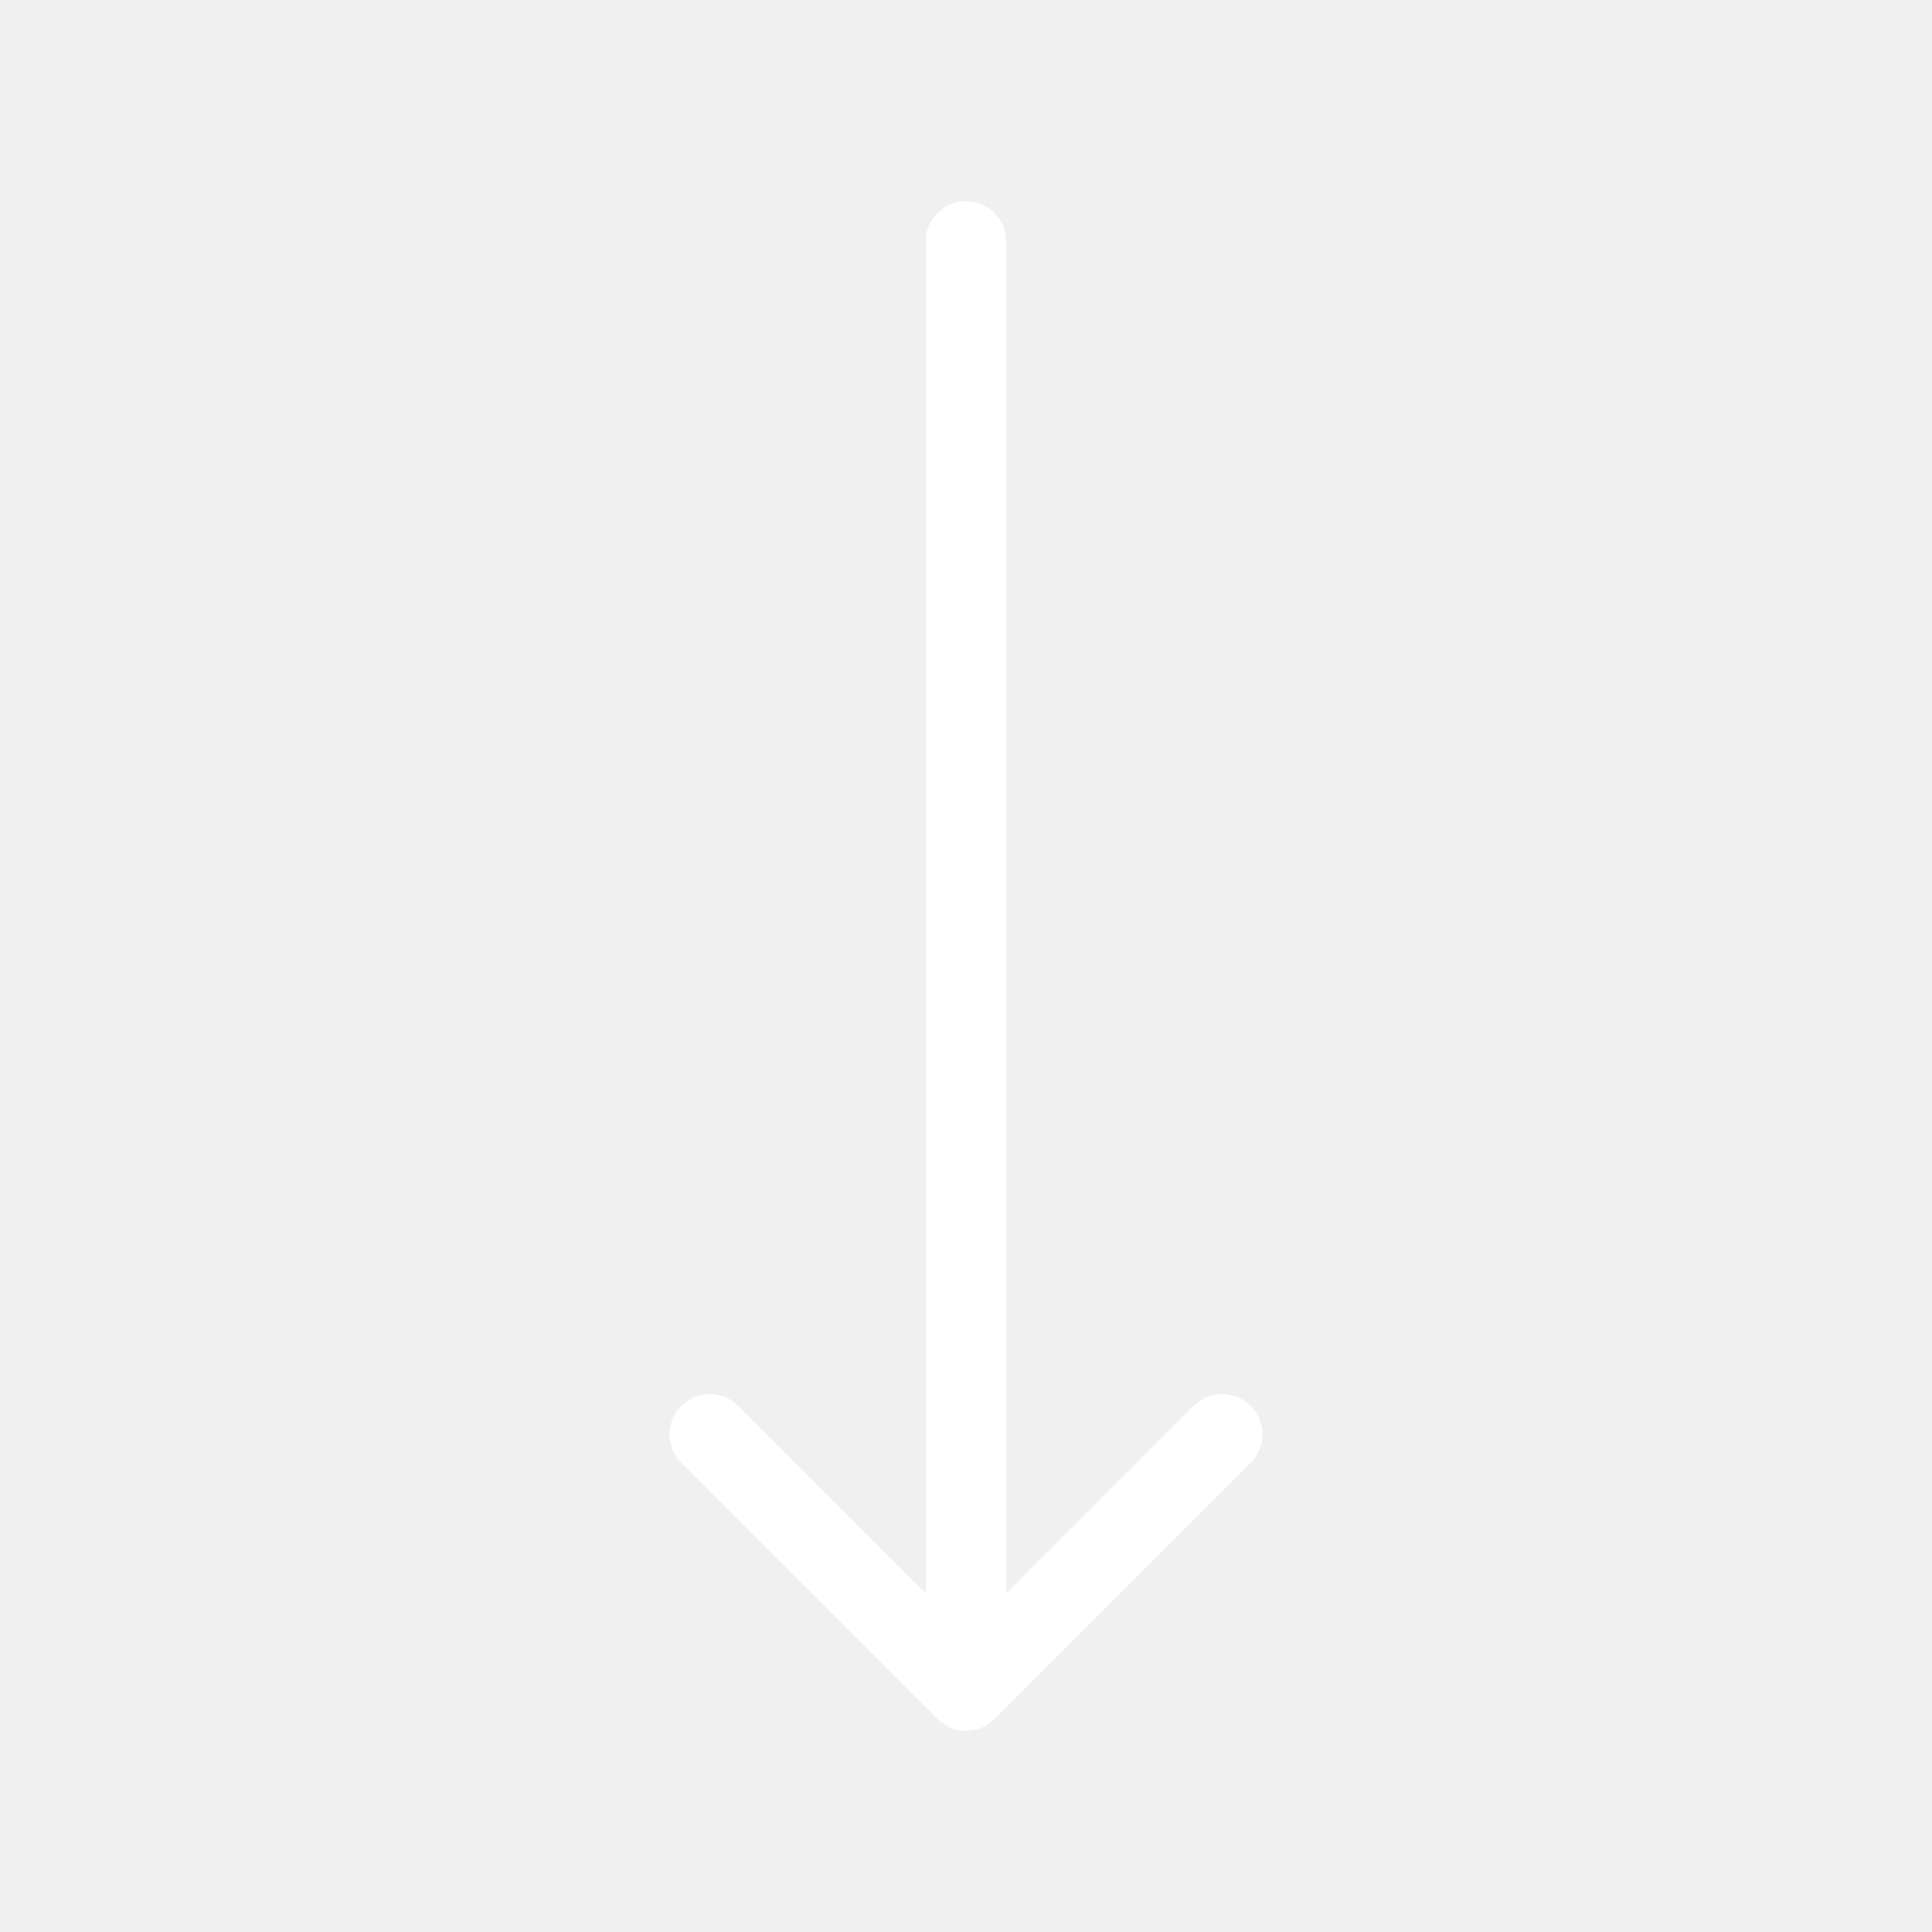
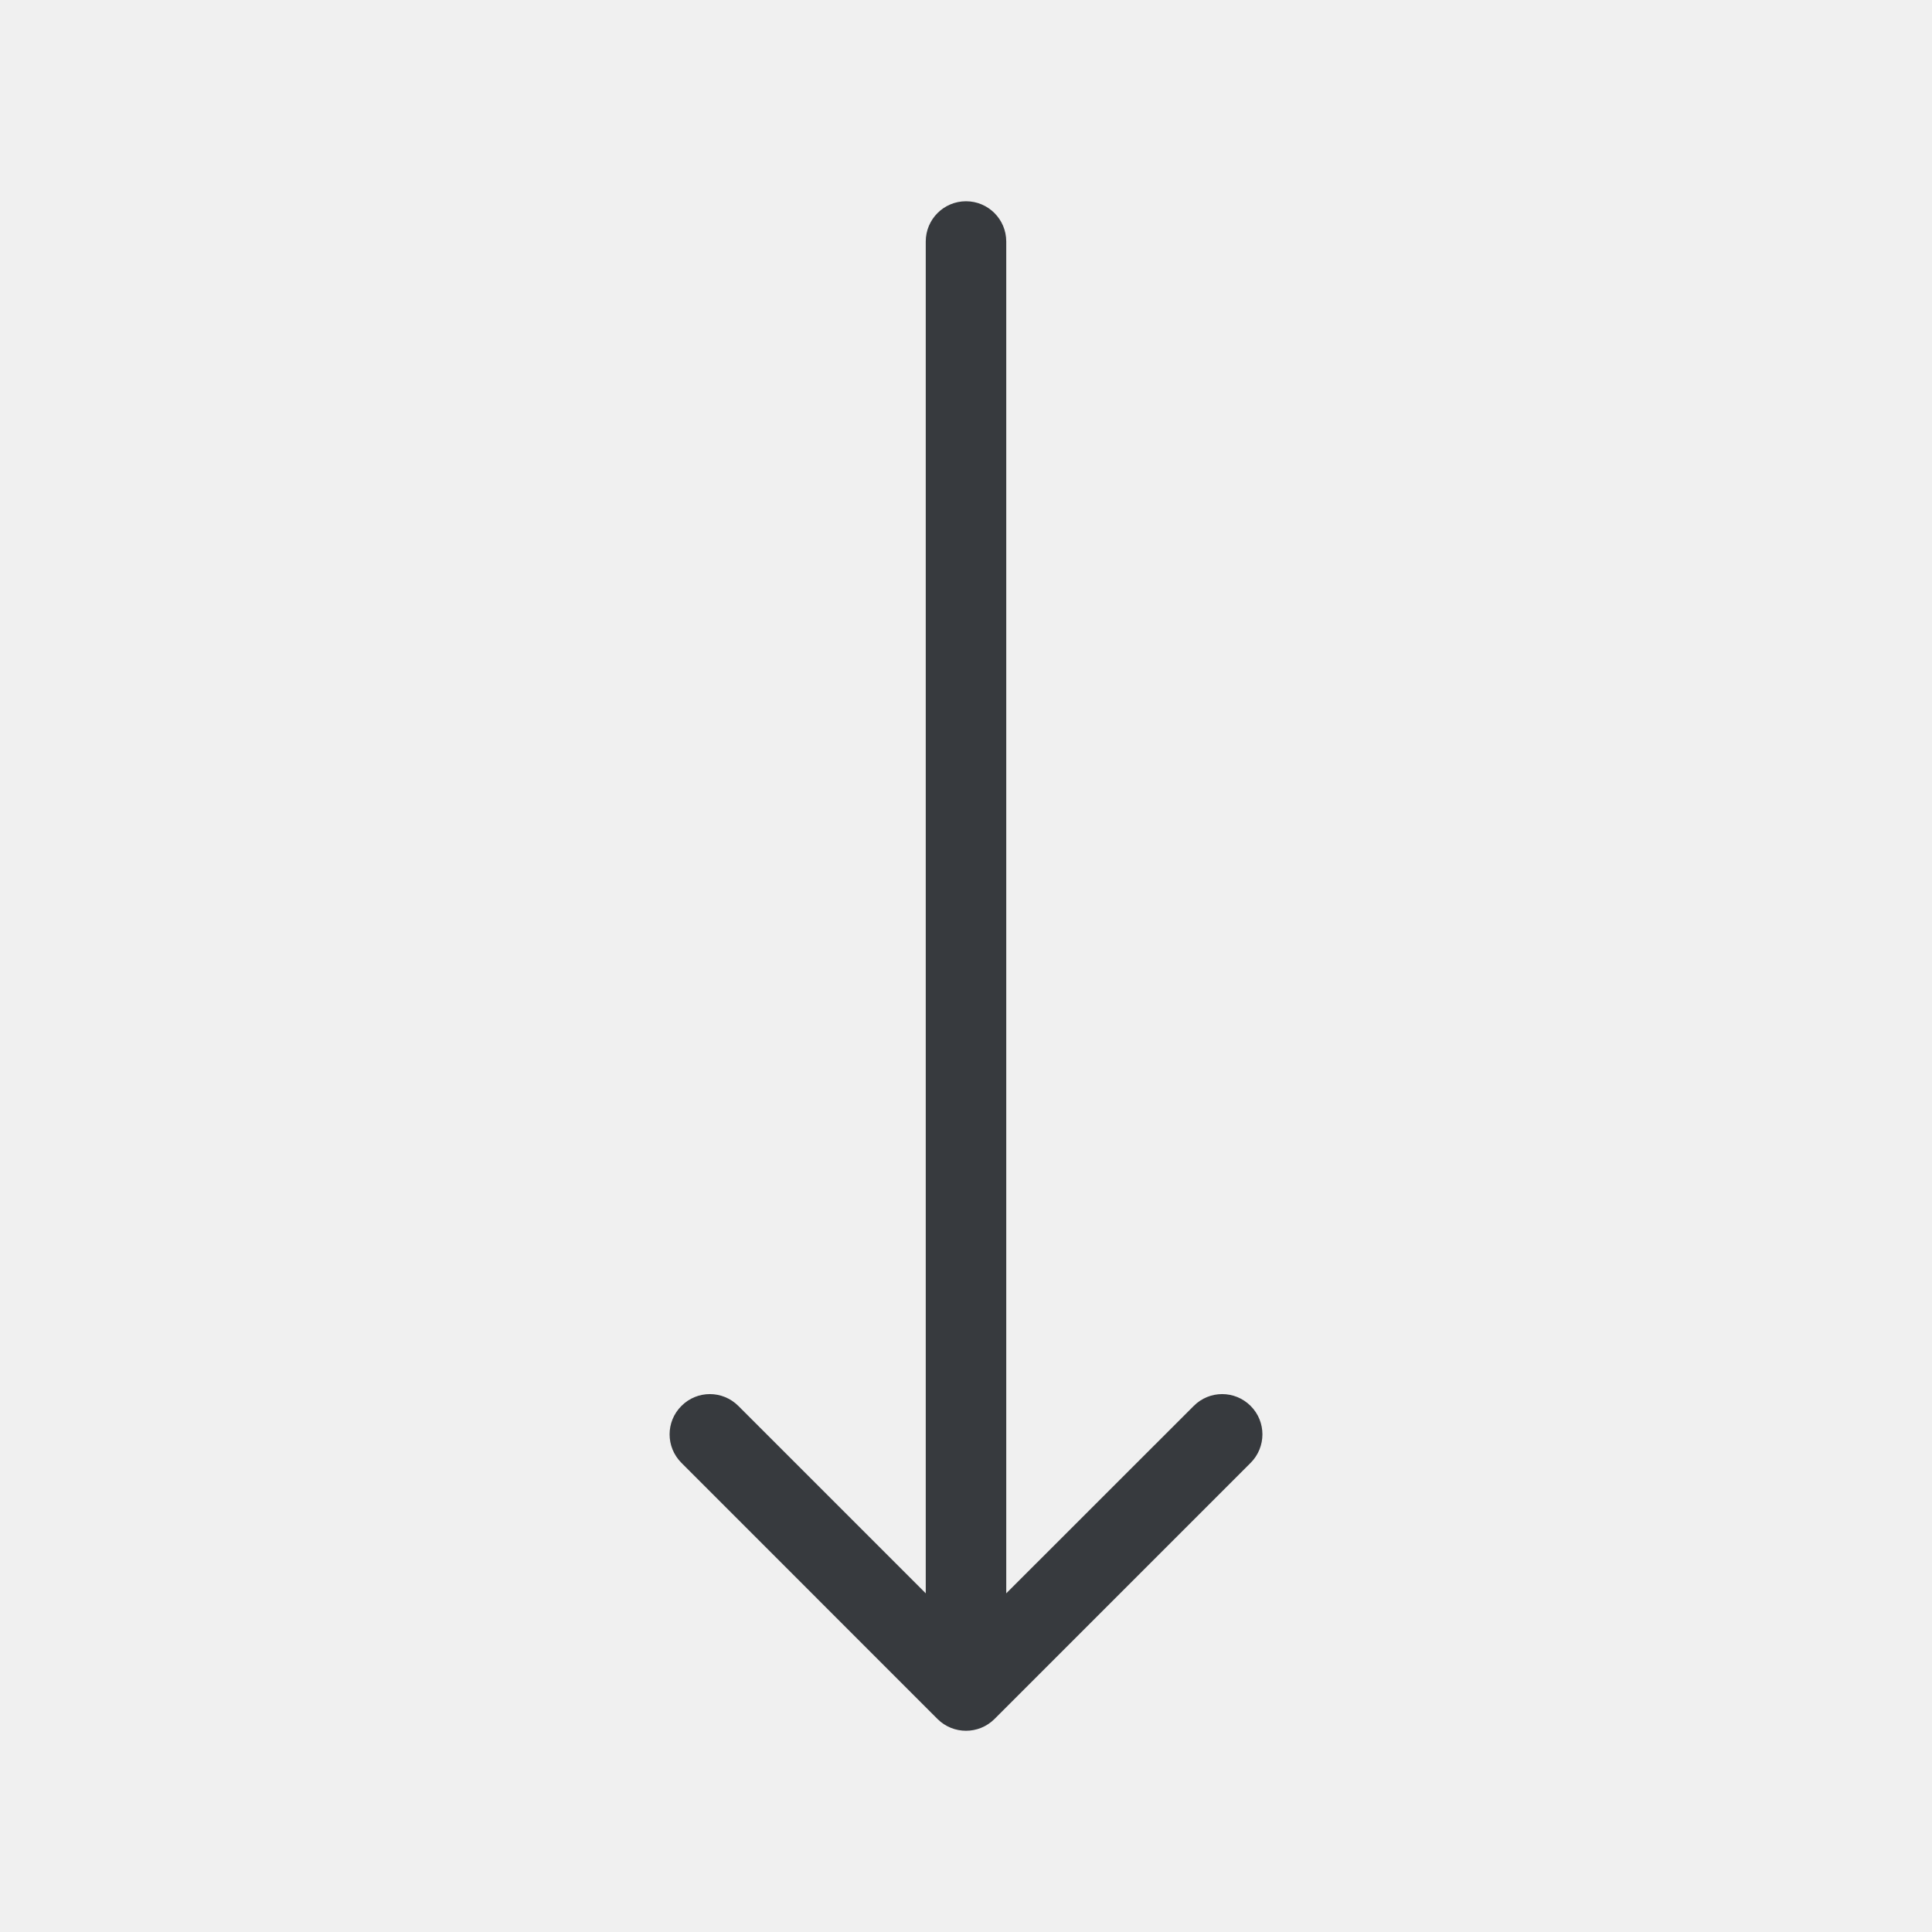
<svg xmlns="http://www.w3.org/2000/svg" width="24" height="24" viewBox="0 0 24 24" fill="none">
-   <path fill-rule="evenodd" clip-rule="evenodd" d="M12.354 21.354C12.158 21.549 11.842 21.549 11.646 21.354L8.464 18.172C8.269 17.976 8.269 17.66 8.464 17.465C8.66 17.269 8.976 17.269 9.172 17.465L11.5 19.793L11.5 3C11.5 2.724 11.724 2.5 12 2.5C12.276 2.5 12.5 2.724 12.5 3L12.5 19.793L14.828 17.465C15.024 17.269 15.34 17.269 15.536 17.465C15.731 17.66 15.731 17.976 15.536 18.172L12.354 21.354Z" fill="#fff" />
+   <path fill-rule="evenodd" clip-rule="evenodd" d="M12.354 21.354C12.158 21.549 11.842 21.549 11.646 21.354L8.465 18.172C8.269 17.976 8.269 17.66 8.465 17.465C8.66 17.269 8.976 17.269 9.172 17.465L11.5 19.793V3C11.5 2.724 11.724 2.5 12 2.5C12.276 2.5 12.5 2.724 12.5 3V19.793L14.829 17.465C15.024 17.269 15.34 17.269 15.536 17.465C15.731 17.66 15.731 17.976 15.536 18.172L12.354 21.354Z" fill="#373A3E" />
</svg>
